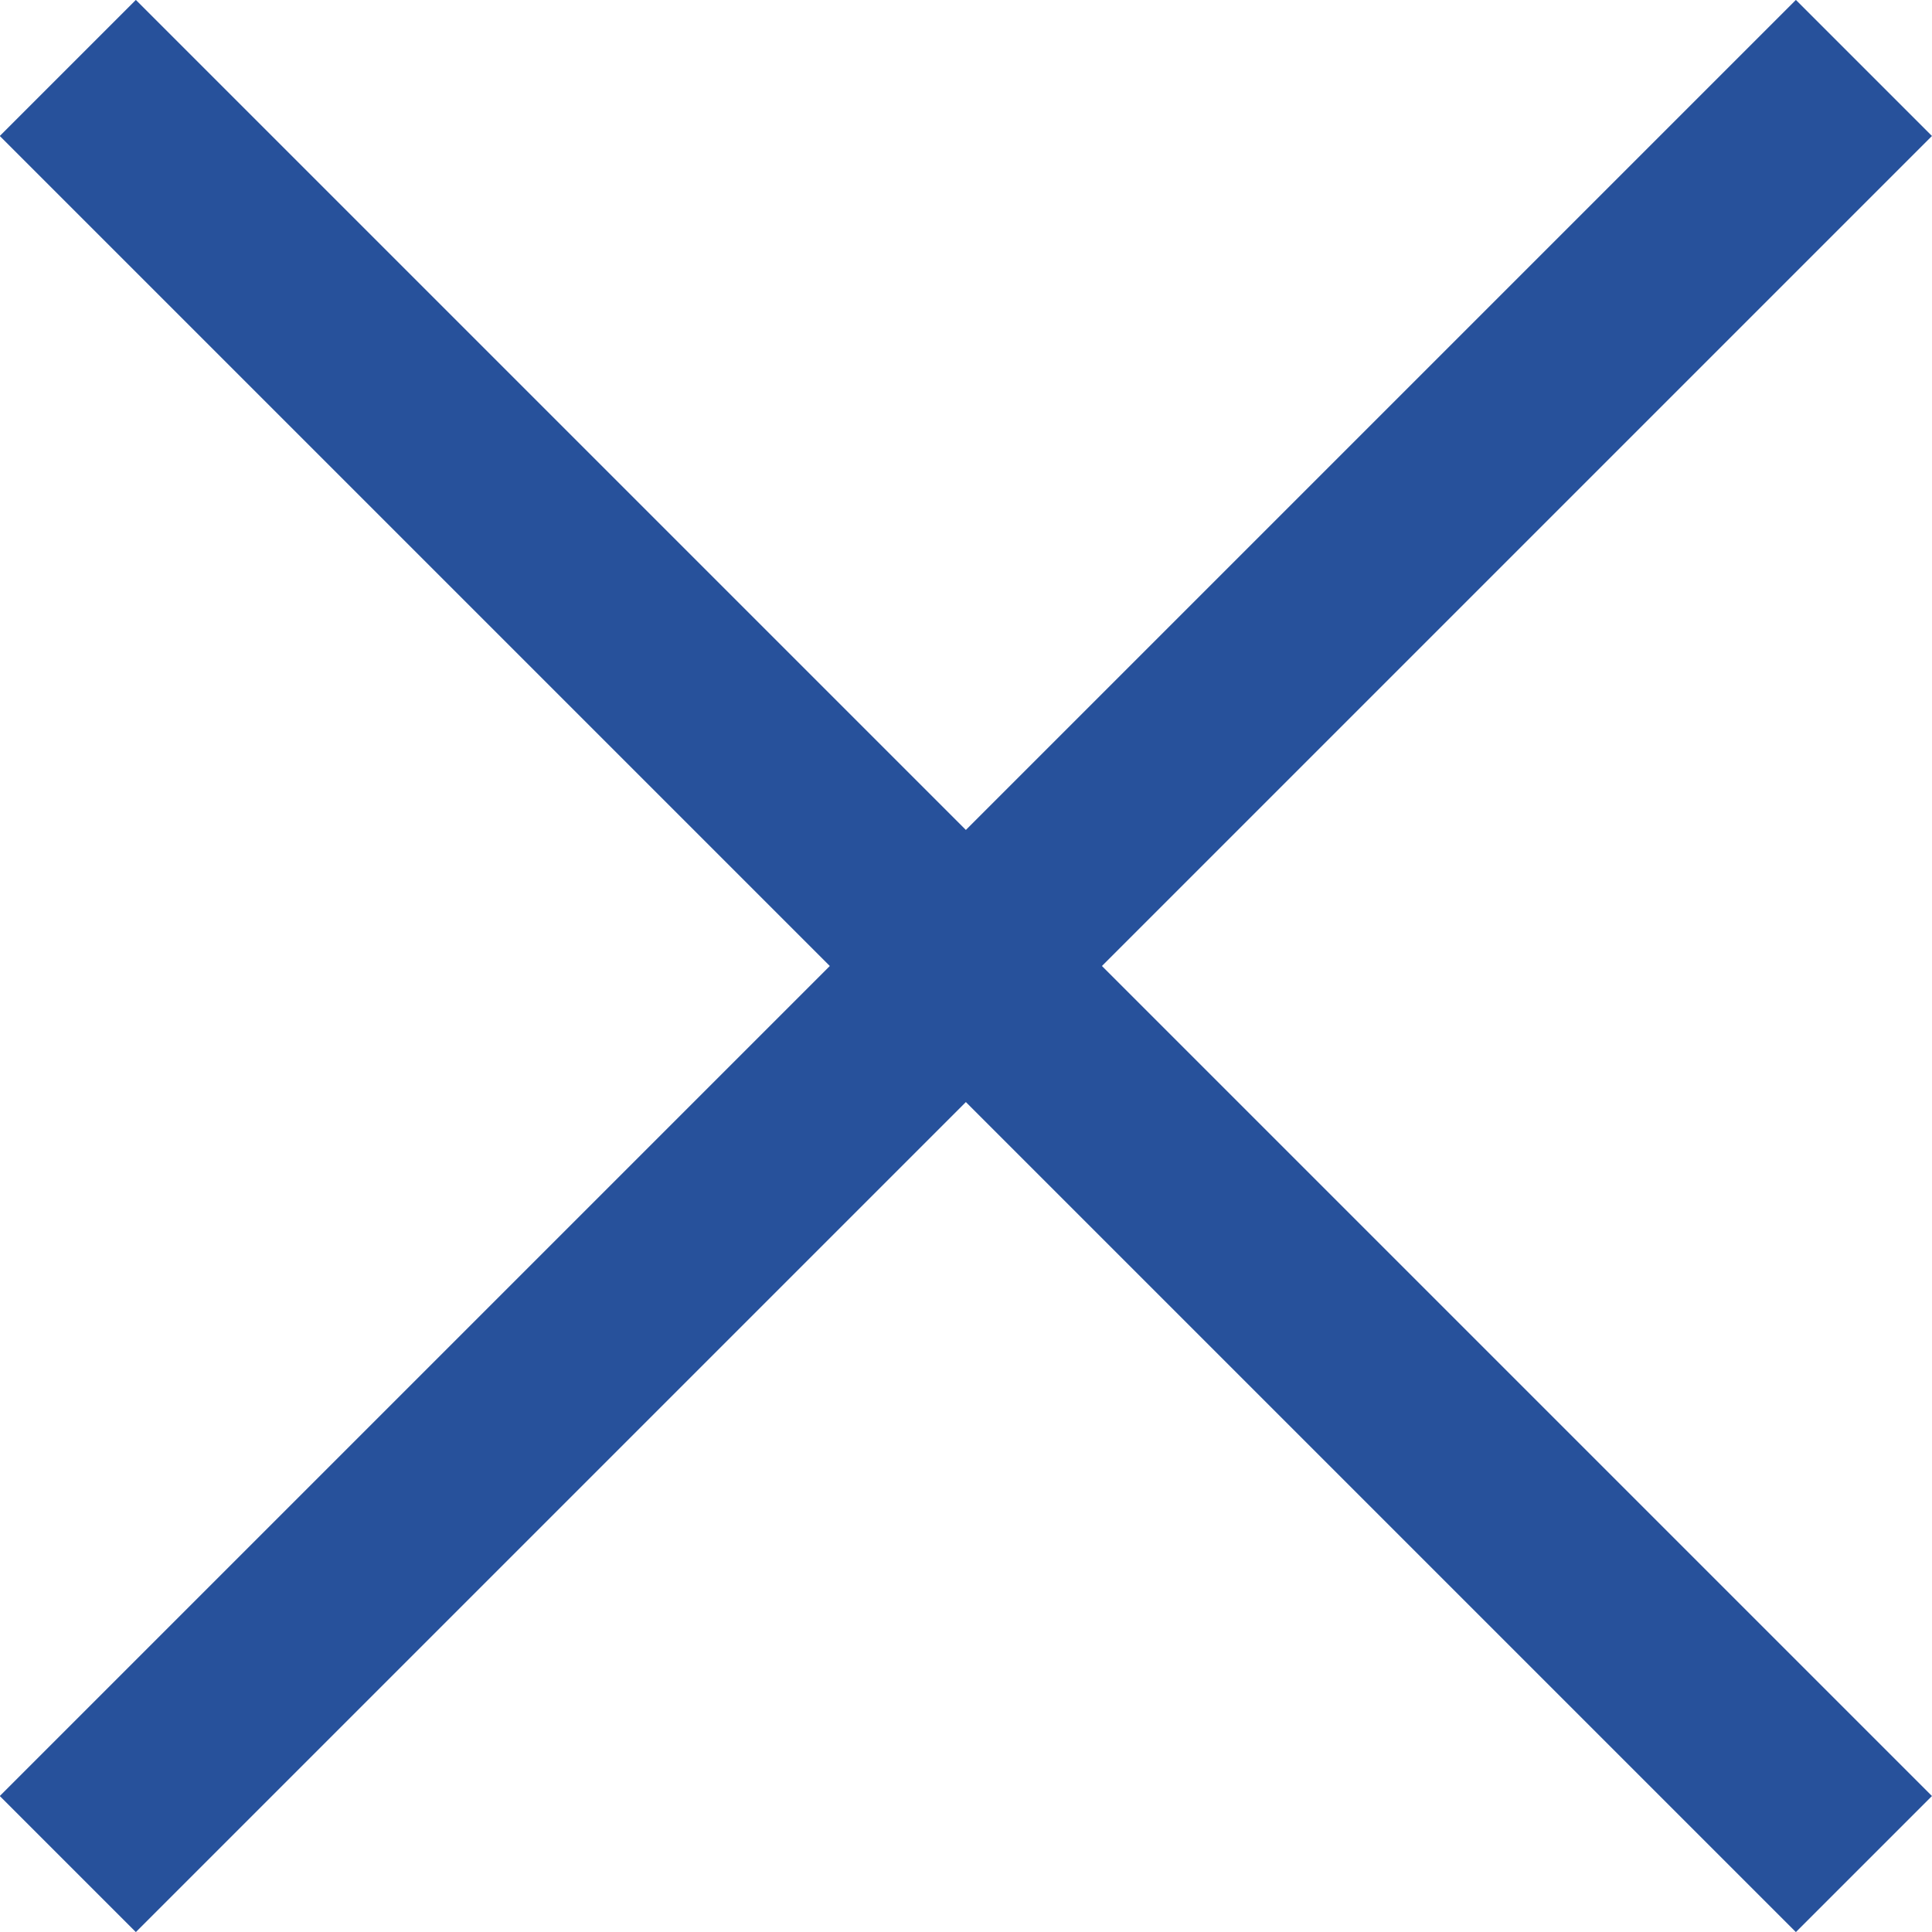
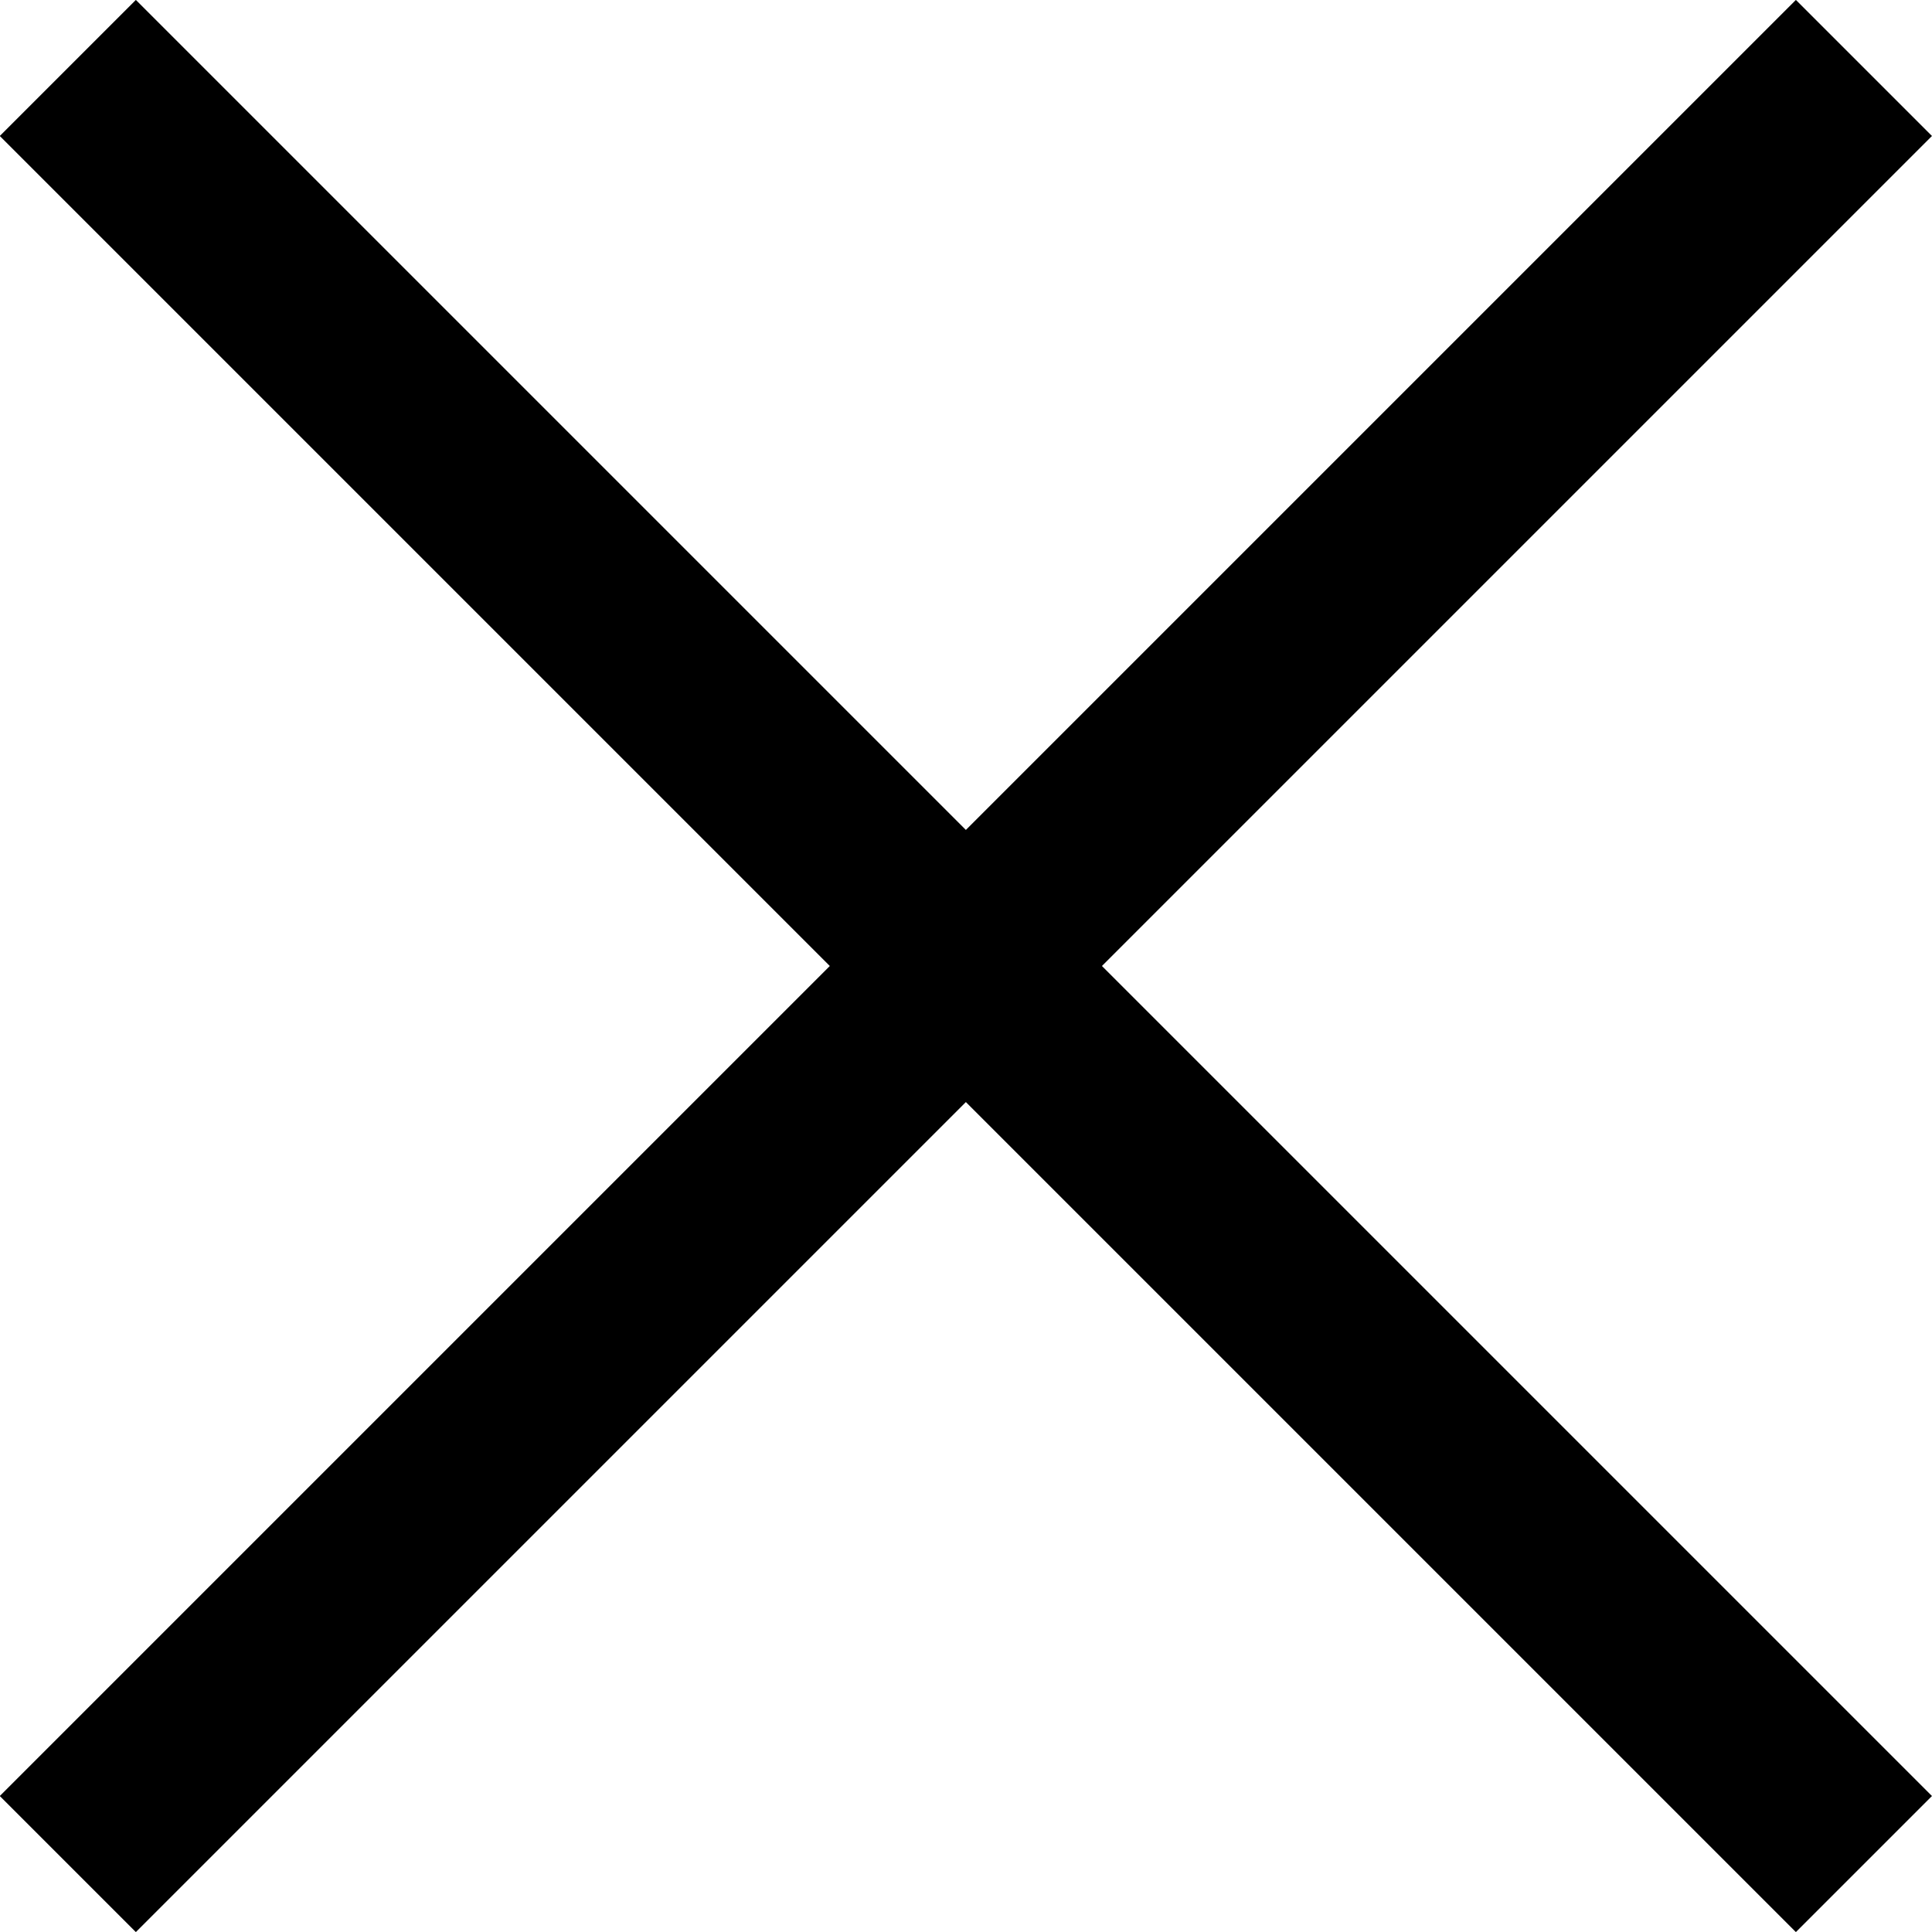
<svg xmlns="http://www.w3.org/2000/svg" id="Layer_2" data-name="Layer 2" viewBox="0 0 15.06 15.06">
  <defs>
    <style>
      .cls-1 {
-         fill: #27519b;
+         fill: currentColor;
      }
    </style>
  </defs>
  <g id="Layer_1-2" data-name="Layer 1">
    <rect class="cls-1" x="6.78" y="-2.37" width="1.5" height="19.8" transform="translate(-3.12 7.53) rotate(-45)" />
    <rect class="cls-1" x="-2.37" y="6.78" width="19.8" height="1.5" transform="translate(-3.12 7.53) rotate(-45)" />
  </g>
</svg>
